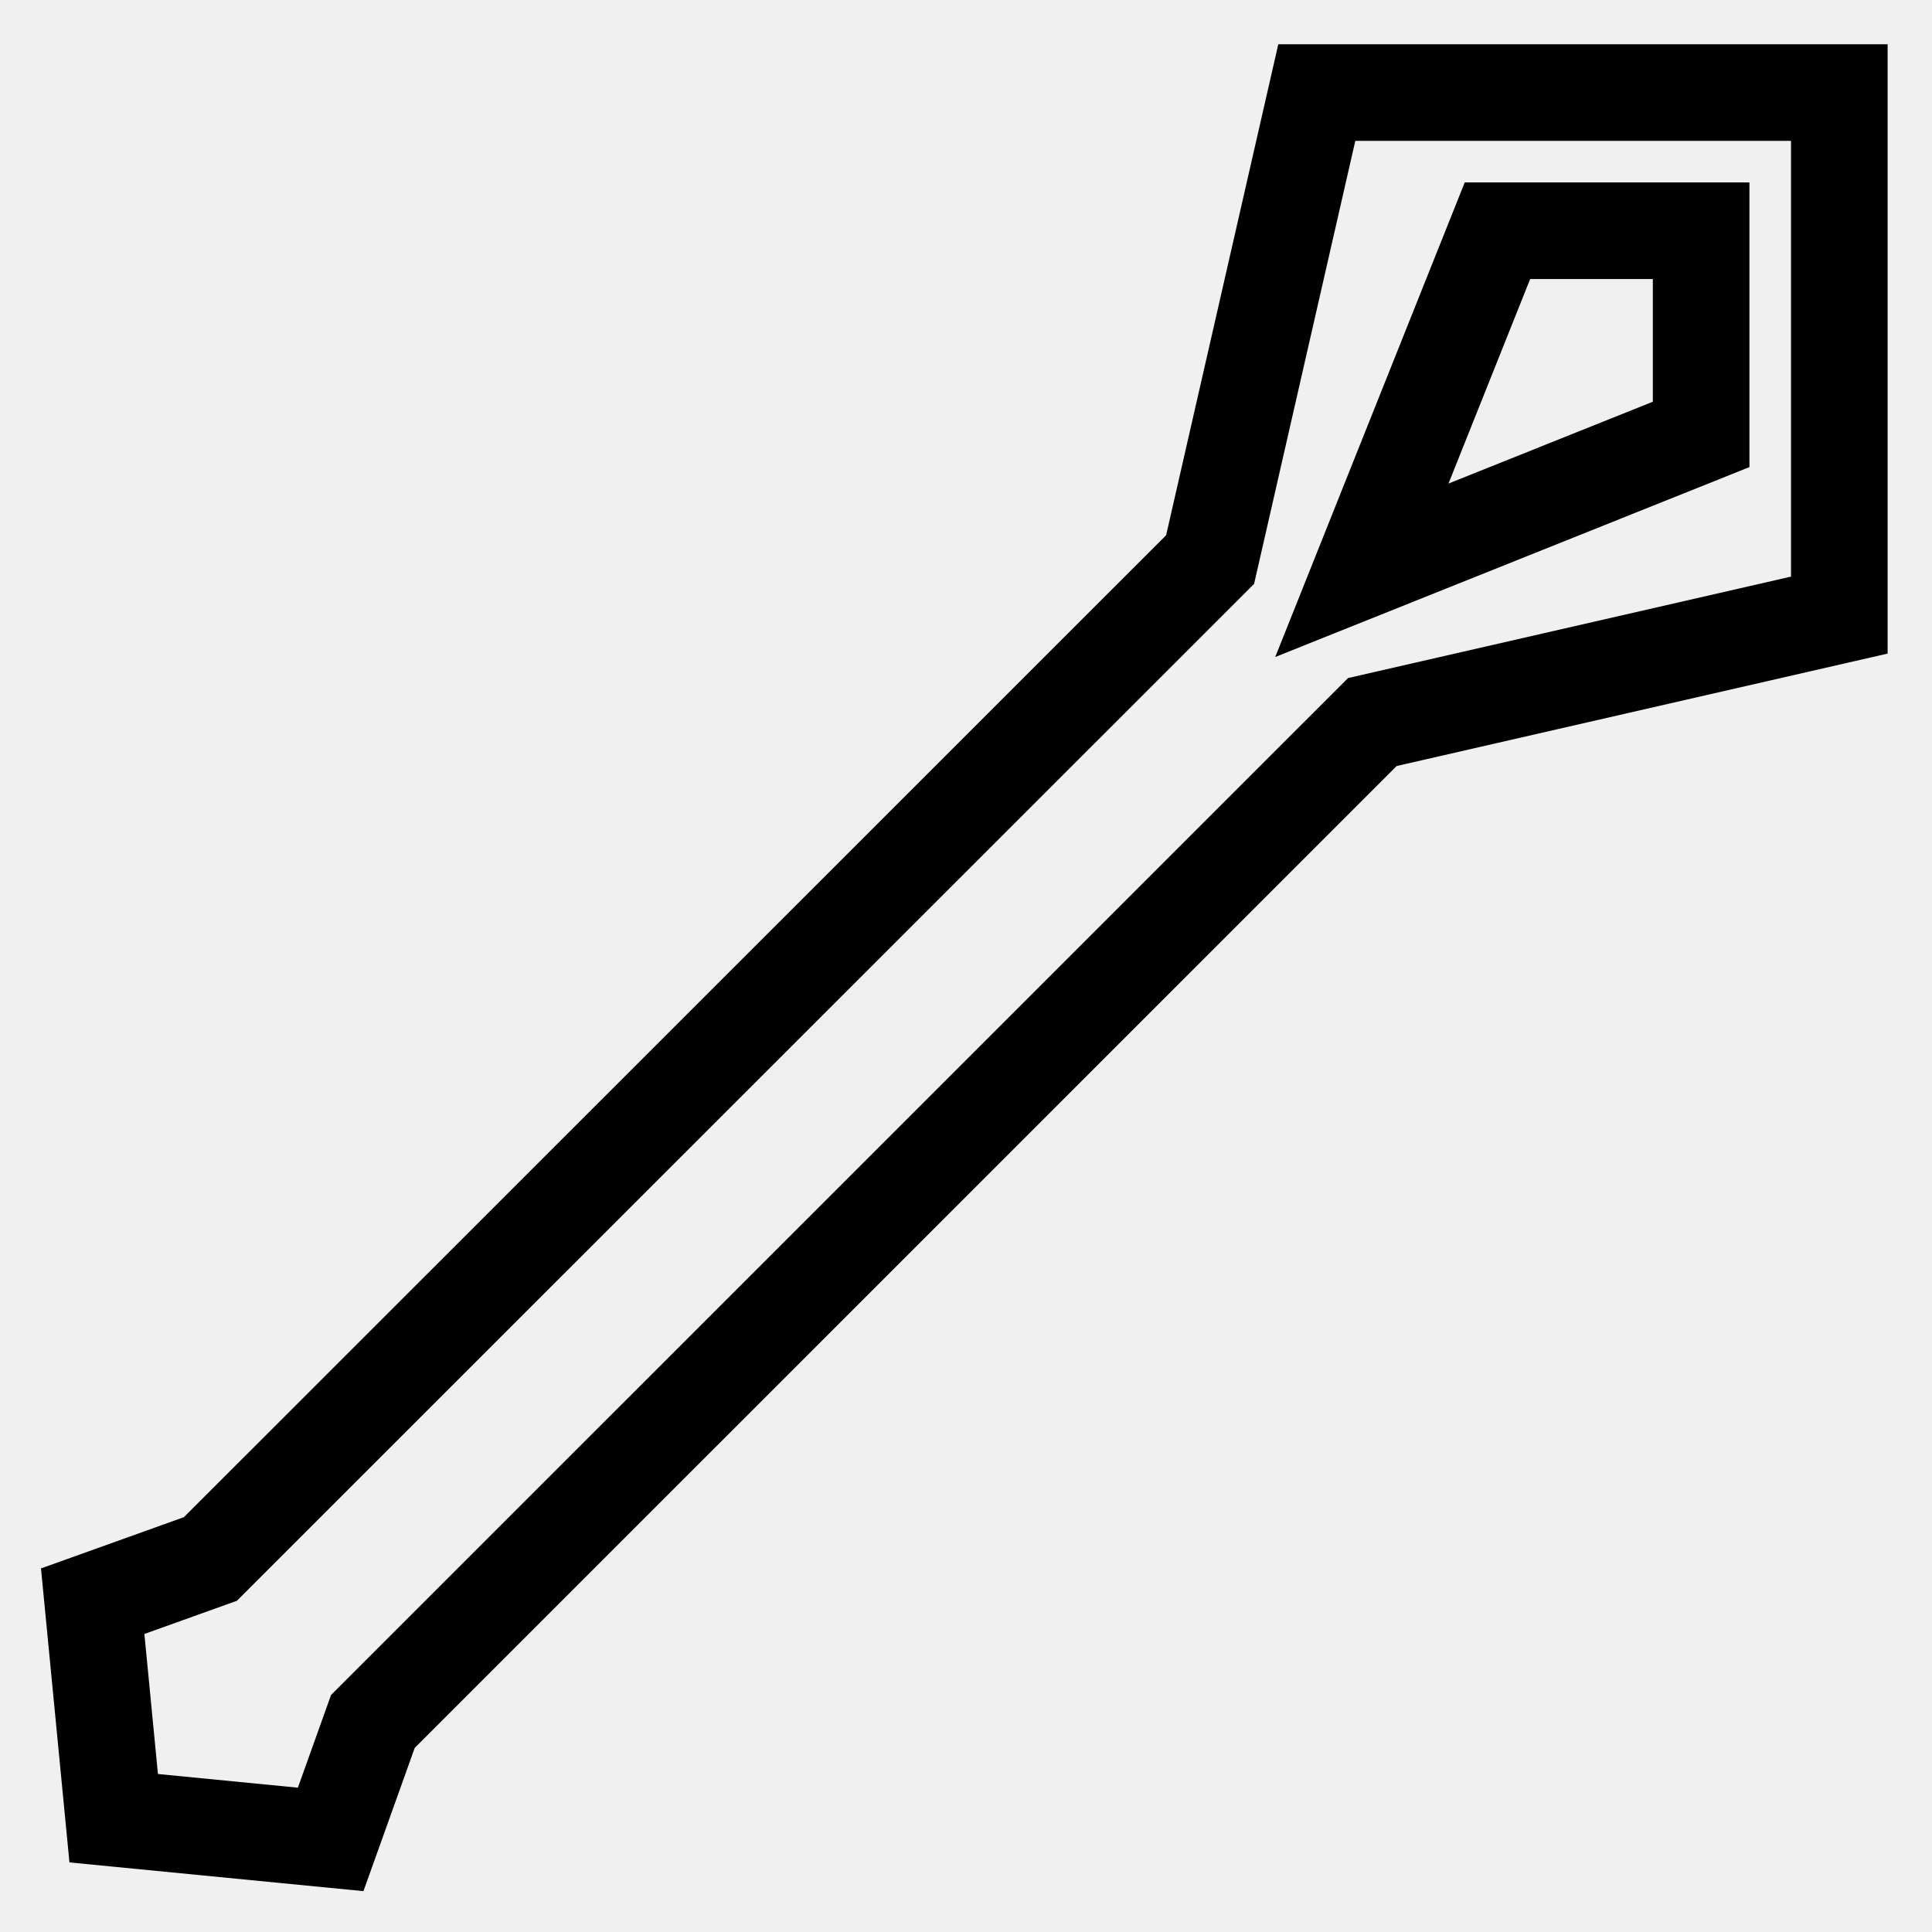
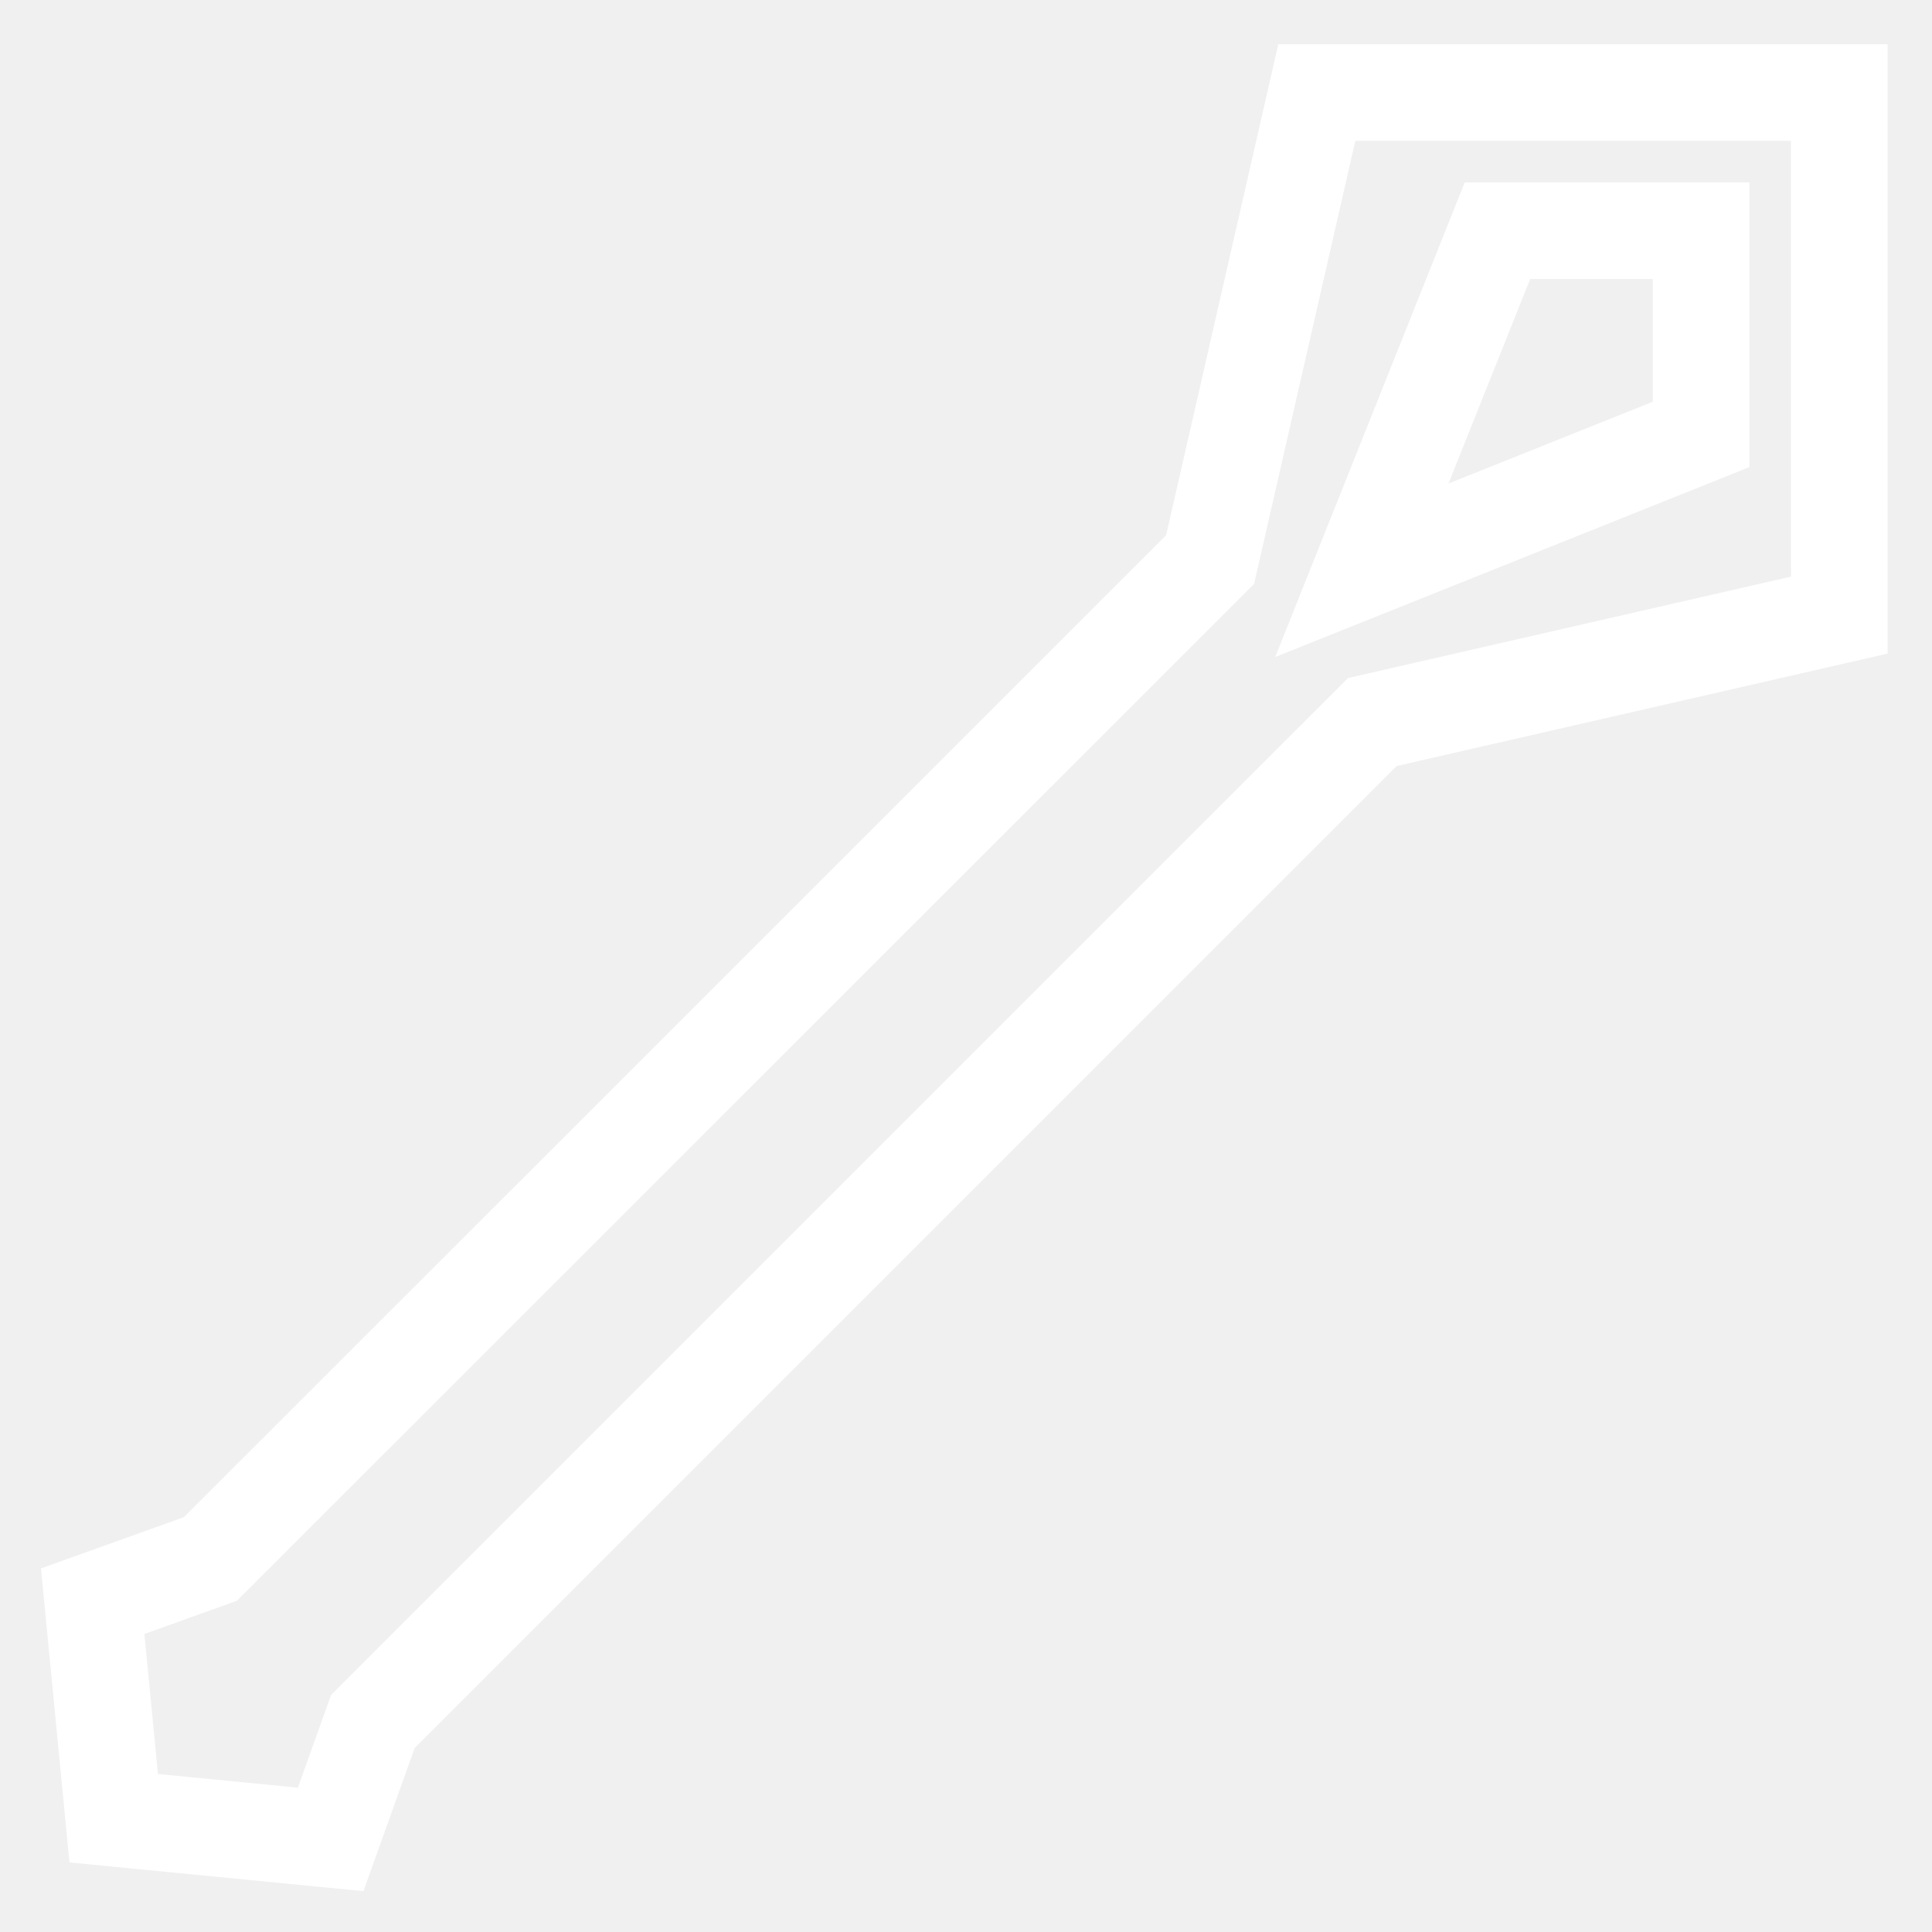
<svg xmlns="http://www.w3.org/2000/svg" viewBox="0 0 40 40">
-   <path d="M27.263 1.916l-2.209 9.669L4.356 32.277l-2.437.874.435 4.493 4.492.439.874-2.442 20.693-20.692 9.668-2.214V1.916H27.263zm.933 9.891l2.807-7.03h4.217v4.217l-7.024 2.813z" fill="none" stroke="#000" stroke-width="2" stroke-miterlimit="10" />
+   <path d="M27.263 1.916l-2.209 9.669L4.356 32.277l-2.437.874.435 4.493 4.492.439.874-2.442 20.693-20.692 9.668-2.214V1.916H27.263zm.933 9.891l2.807-7.03h4.217v4.217l-7.024 2.813z" fill="none" stroke="#fff" stroke-width="2" stroke-miterlimit="10" />
</svg>
